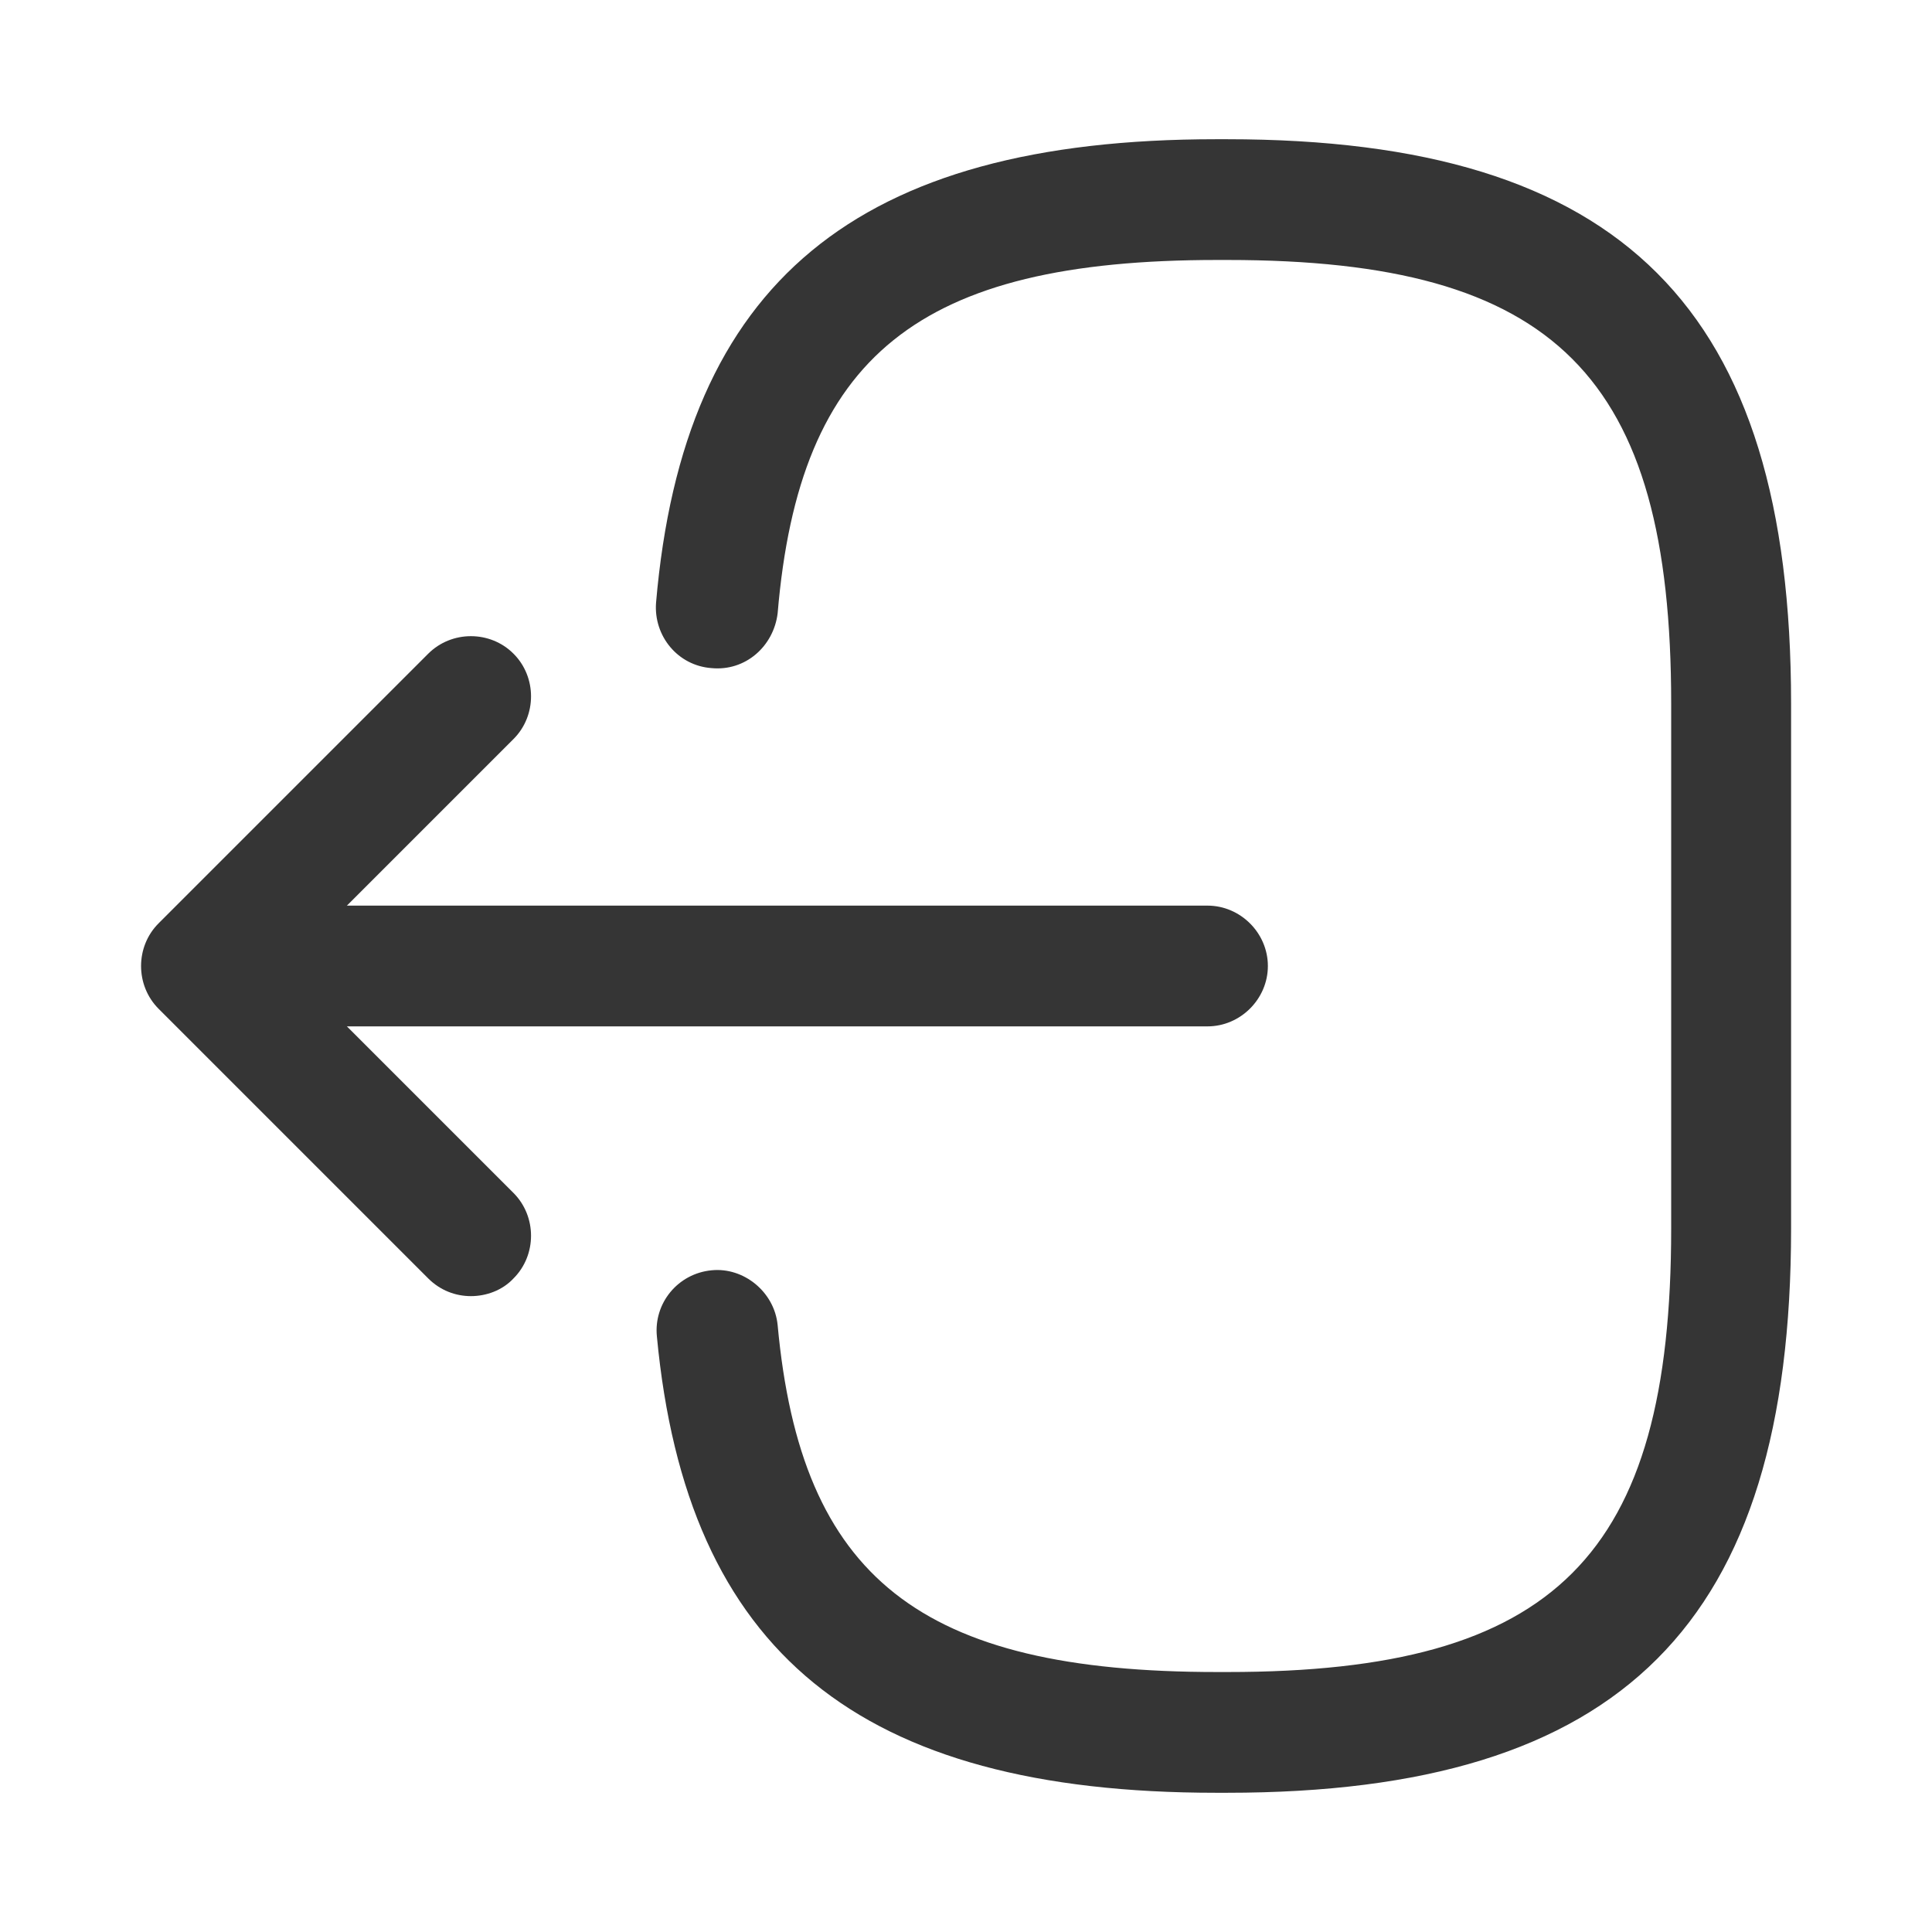
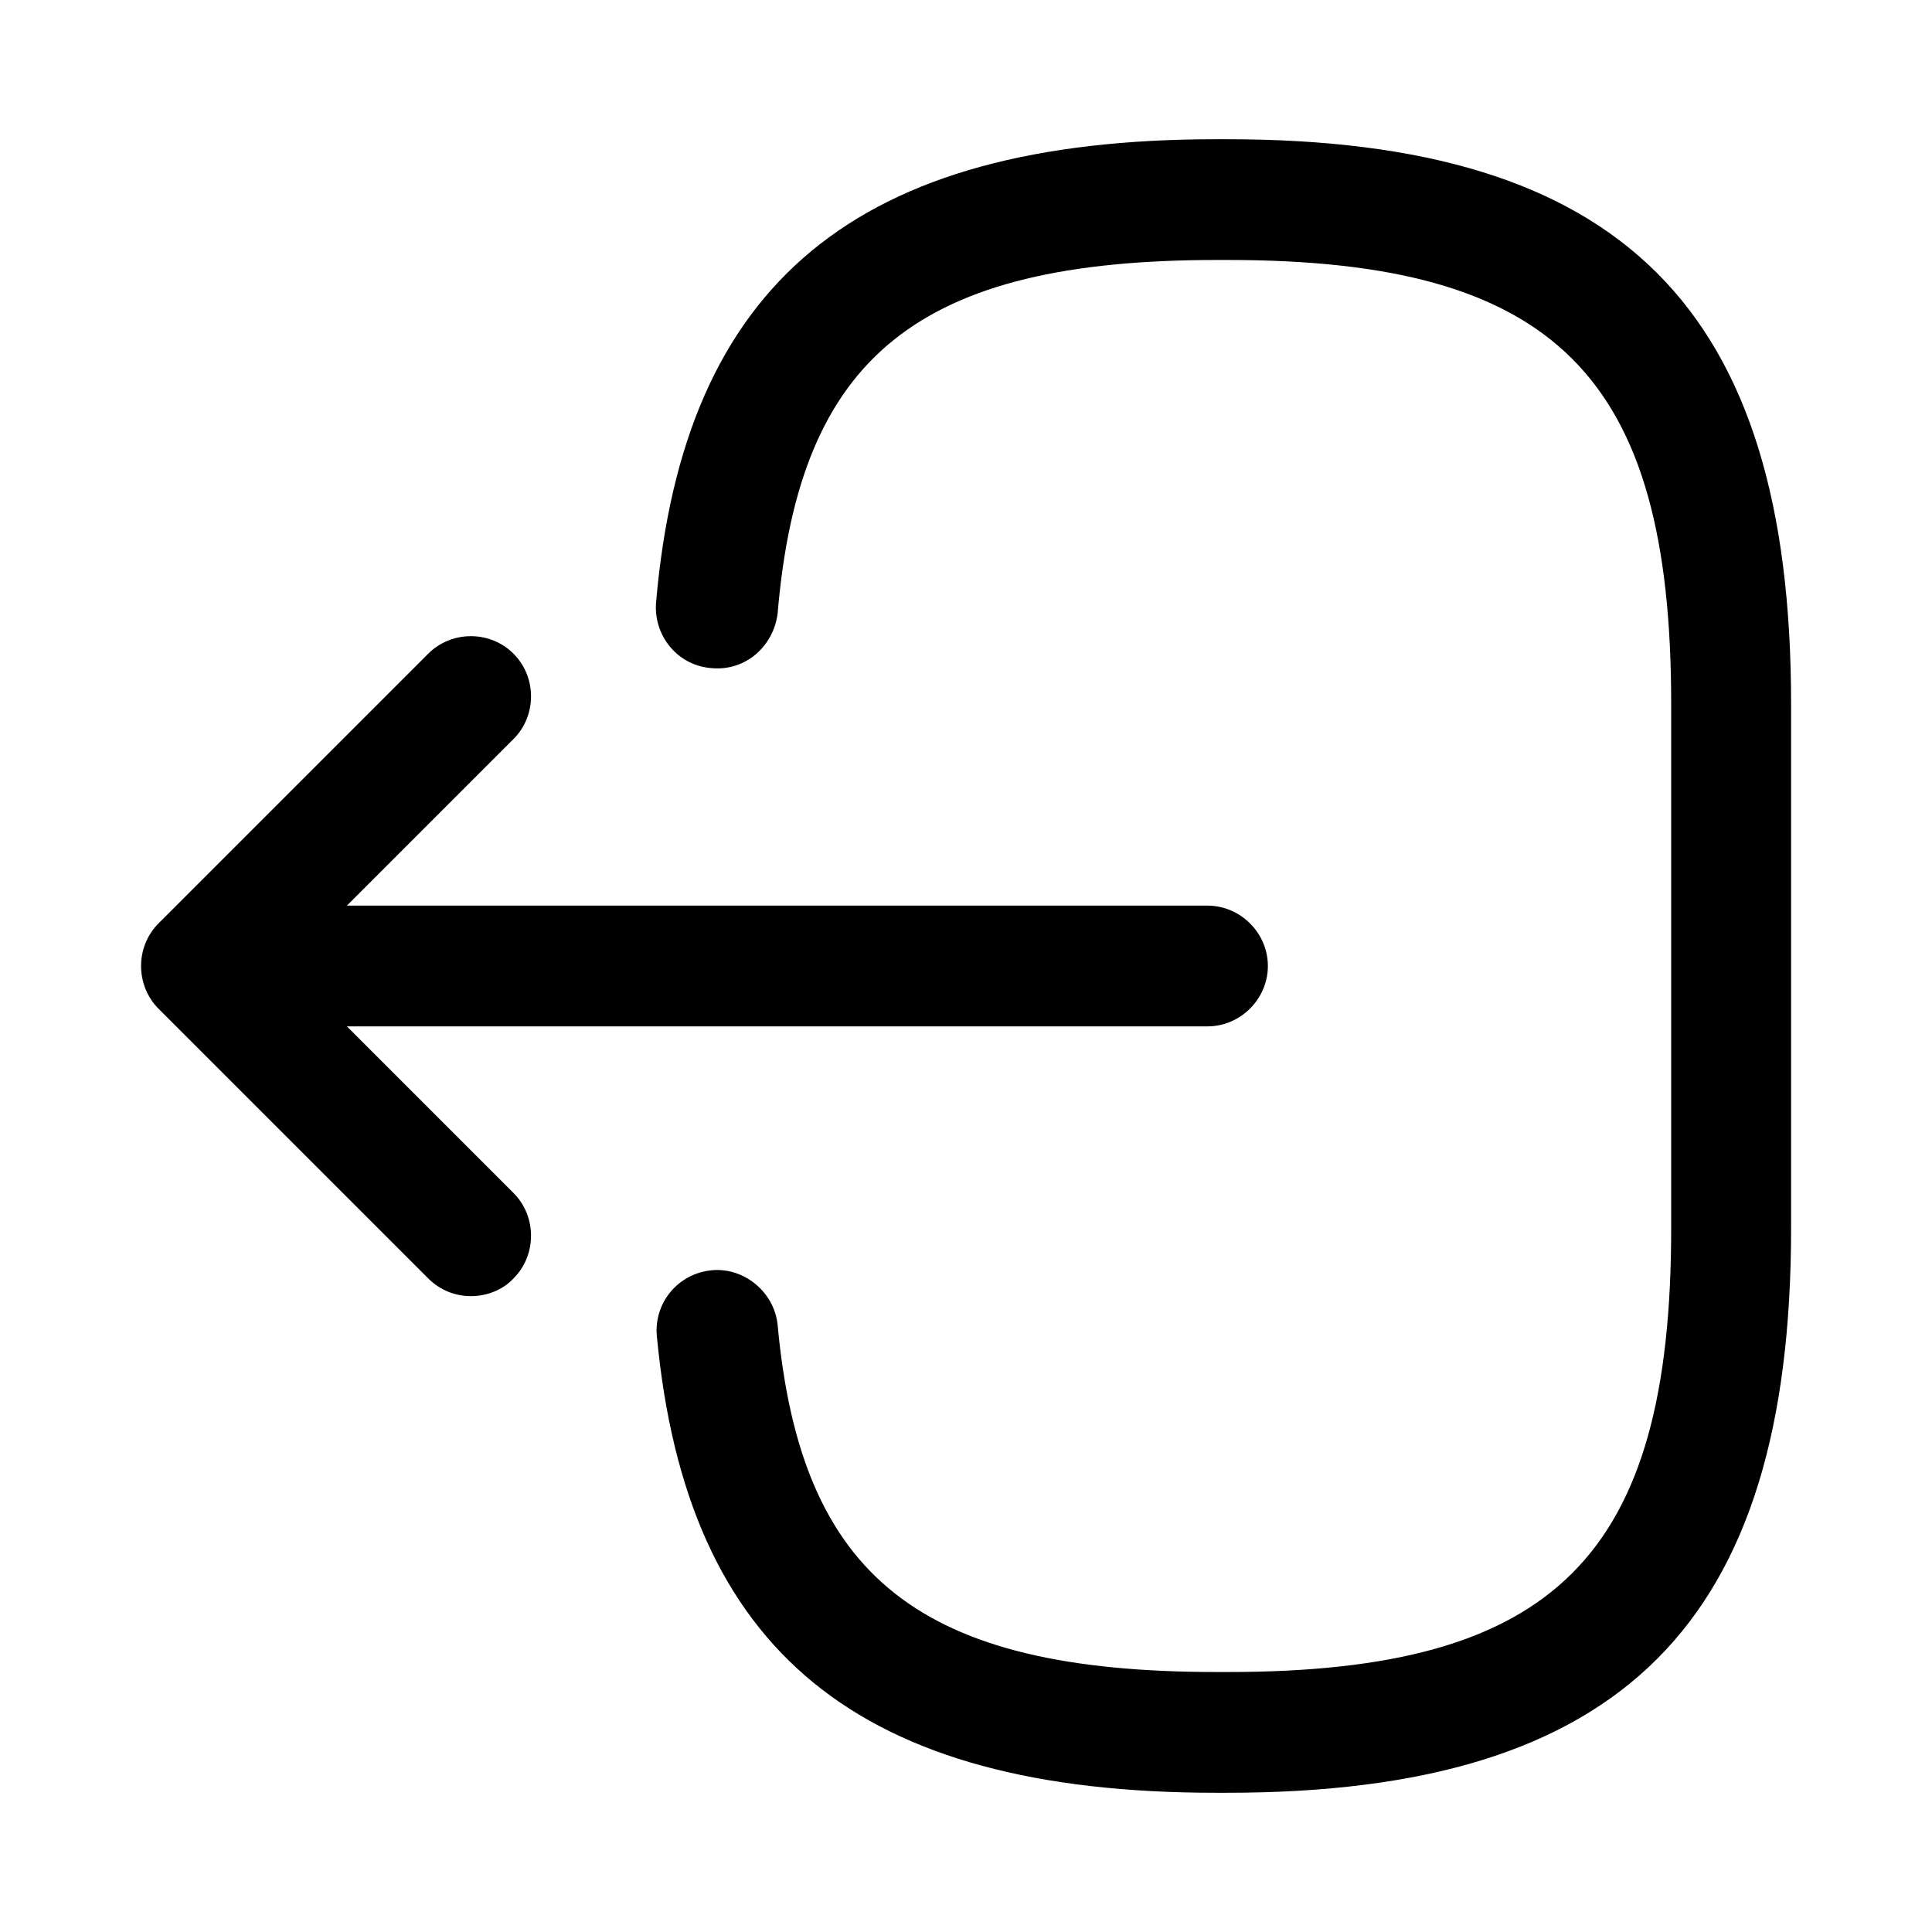
- <svg xmlns="http://www.w3.org/2000/svg" width="16" height="16" viewBox="0 0 16 16" fill="none">
-   <path d="M10.16 14.847H10.073C7.113 14.847 5.686 13.68 5.44 11.067C5.413 10.793 5.613 10.547 5.893 10.52C6.16 10.493 6.413 10.7 6.44 10.973C6.633 13.067 7.62 13.847 10.08 13.847H10.166C12.88 13.847 13.84 12.887 13.84 10.173V5.827C13.84 3.113 12.88 2.153 10.166 2.153H10.08C7.606 2.153 6.62 2.947 6.44 5.08C6.406 5.353 6.173 5.56 5.893 5.533C5.613 5.513 5.413 5.267 5.433 4.993C5.66 2.34 7.093 1.153 10.073 1.153H10.16C13.433 1.153 14.833 2.553 14.833 5.827V10.173C14.833 13.447 13.433 14.847 10.16 14.847Z" fill="#353535" />
-   <path d="M10 8.5H2.413C2.14 8.5 1.913 8.273 1.913 8C1.913 7.727 2.14 7.5 2.413 7.5H10C10.273 7.5 10.5 7.727 10.5 8C10.5 8.273 10.273 8.5 10 8.5Z" fill="#353535" />
-   <path d="M3.9 10.734C3.773 10.734 3.646 10.687 3.546 10.587L1.313 8.354C1.12 8.16 1.12 7.84 1.313 7.647L3.546 5.414C3.74 5.22 4.06 5.22 4.253 5.414C4.446 5.607 4.446 5.927 4.253 6.12L2.373 8L4.253 9.88C4.446 10.074 4.446 10.394 4.253 10.587C4.16 10.687 4.026 10.734 3.9 10.734Z" fill="#353535" />
+ <svg xmlns="http://www.w3.org/2000/svg" width="16" height="16" viewBox="0 0 16 16" fill="currentColor">
+   <path d="M10.16 14.847H10.073C7.113 14.847 5.686 13.68 5.44 11.067C5.413 10.793 5.613 10.547 5.893 10.52C6.16 10.493 6.413 10.7 6.44 10.973C6.633 13.067 7.62 13.847 10.08 13.847H10.166C12.88 13.847 13.84 12.887 13.84 10.173V5.827C13.84 3.113 12.88 2.153 10.166 2.153H10.08C7.606 2.153 6.62 2.947 6.44 5.08C6.406 5.353 6.173 5.56 5.893 5.533C5.613 5.513 5.413 5.267 5.433 4.993C5.66 2.34 7.093 1.153 10.073 1.153H10.16C13.433 1.153 14.833 2.553 14.833 5.827V10.173C14.833 13.447 13.433 14.847 10.16 14.847Z" />
+   <path d="M10 8.5H2.413C2.14 8.5 1.913 8.273 1.913 8C1.913 7.727 2.14 7.5 2.413 7.5H10C10.273 7.5 10.5 7.727 10.5 8C10.5 8.273 10.273 8.5 10 8.5Z" />
+   <path d="M3.9 10.734C3.773 10.734 3.646 10.687 3.546 10.587L1.313 8.354C1.12 8.16 1.12 7.84 1.313 7.647L3.546 5.414C3.74 5.22 4.06 5.22 4.253 5.414C4.446 5.607 4.446 5.927 4.253 6.12L2.373 8L4.253 9.88C4.446 10.074 4.446 10.394 4.253 10.587C4.16 10.687 4.026 10.734 3.9 10.734Z" />
</svg>
